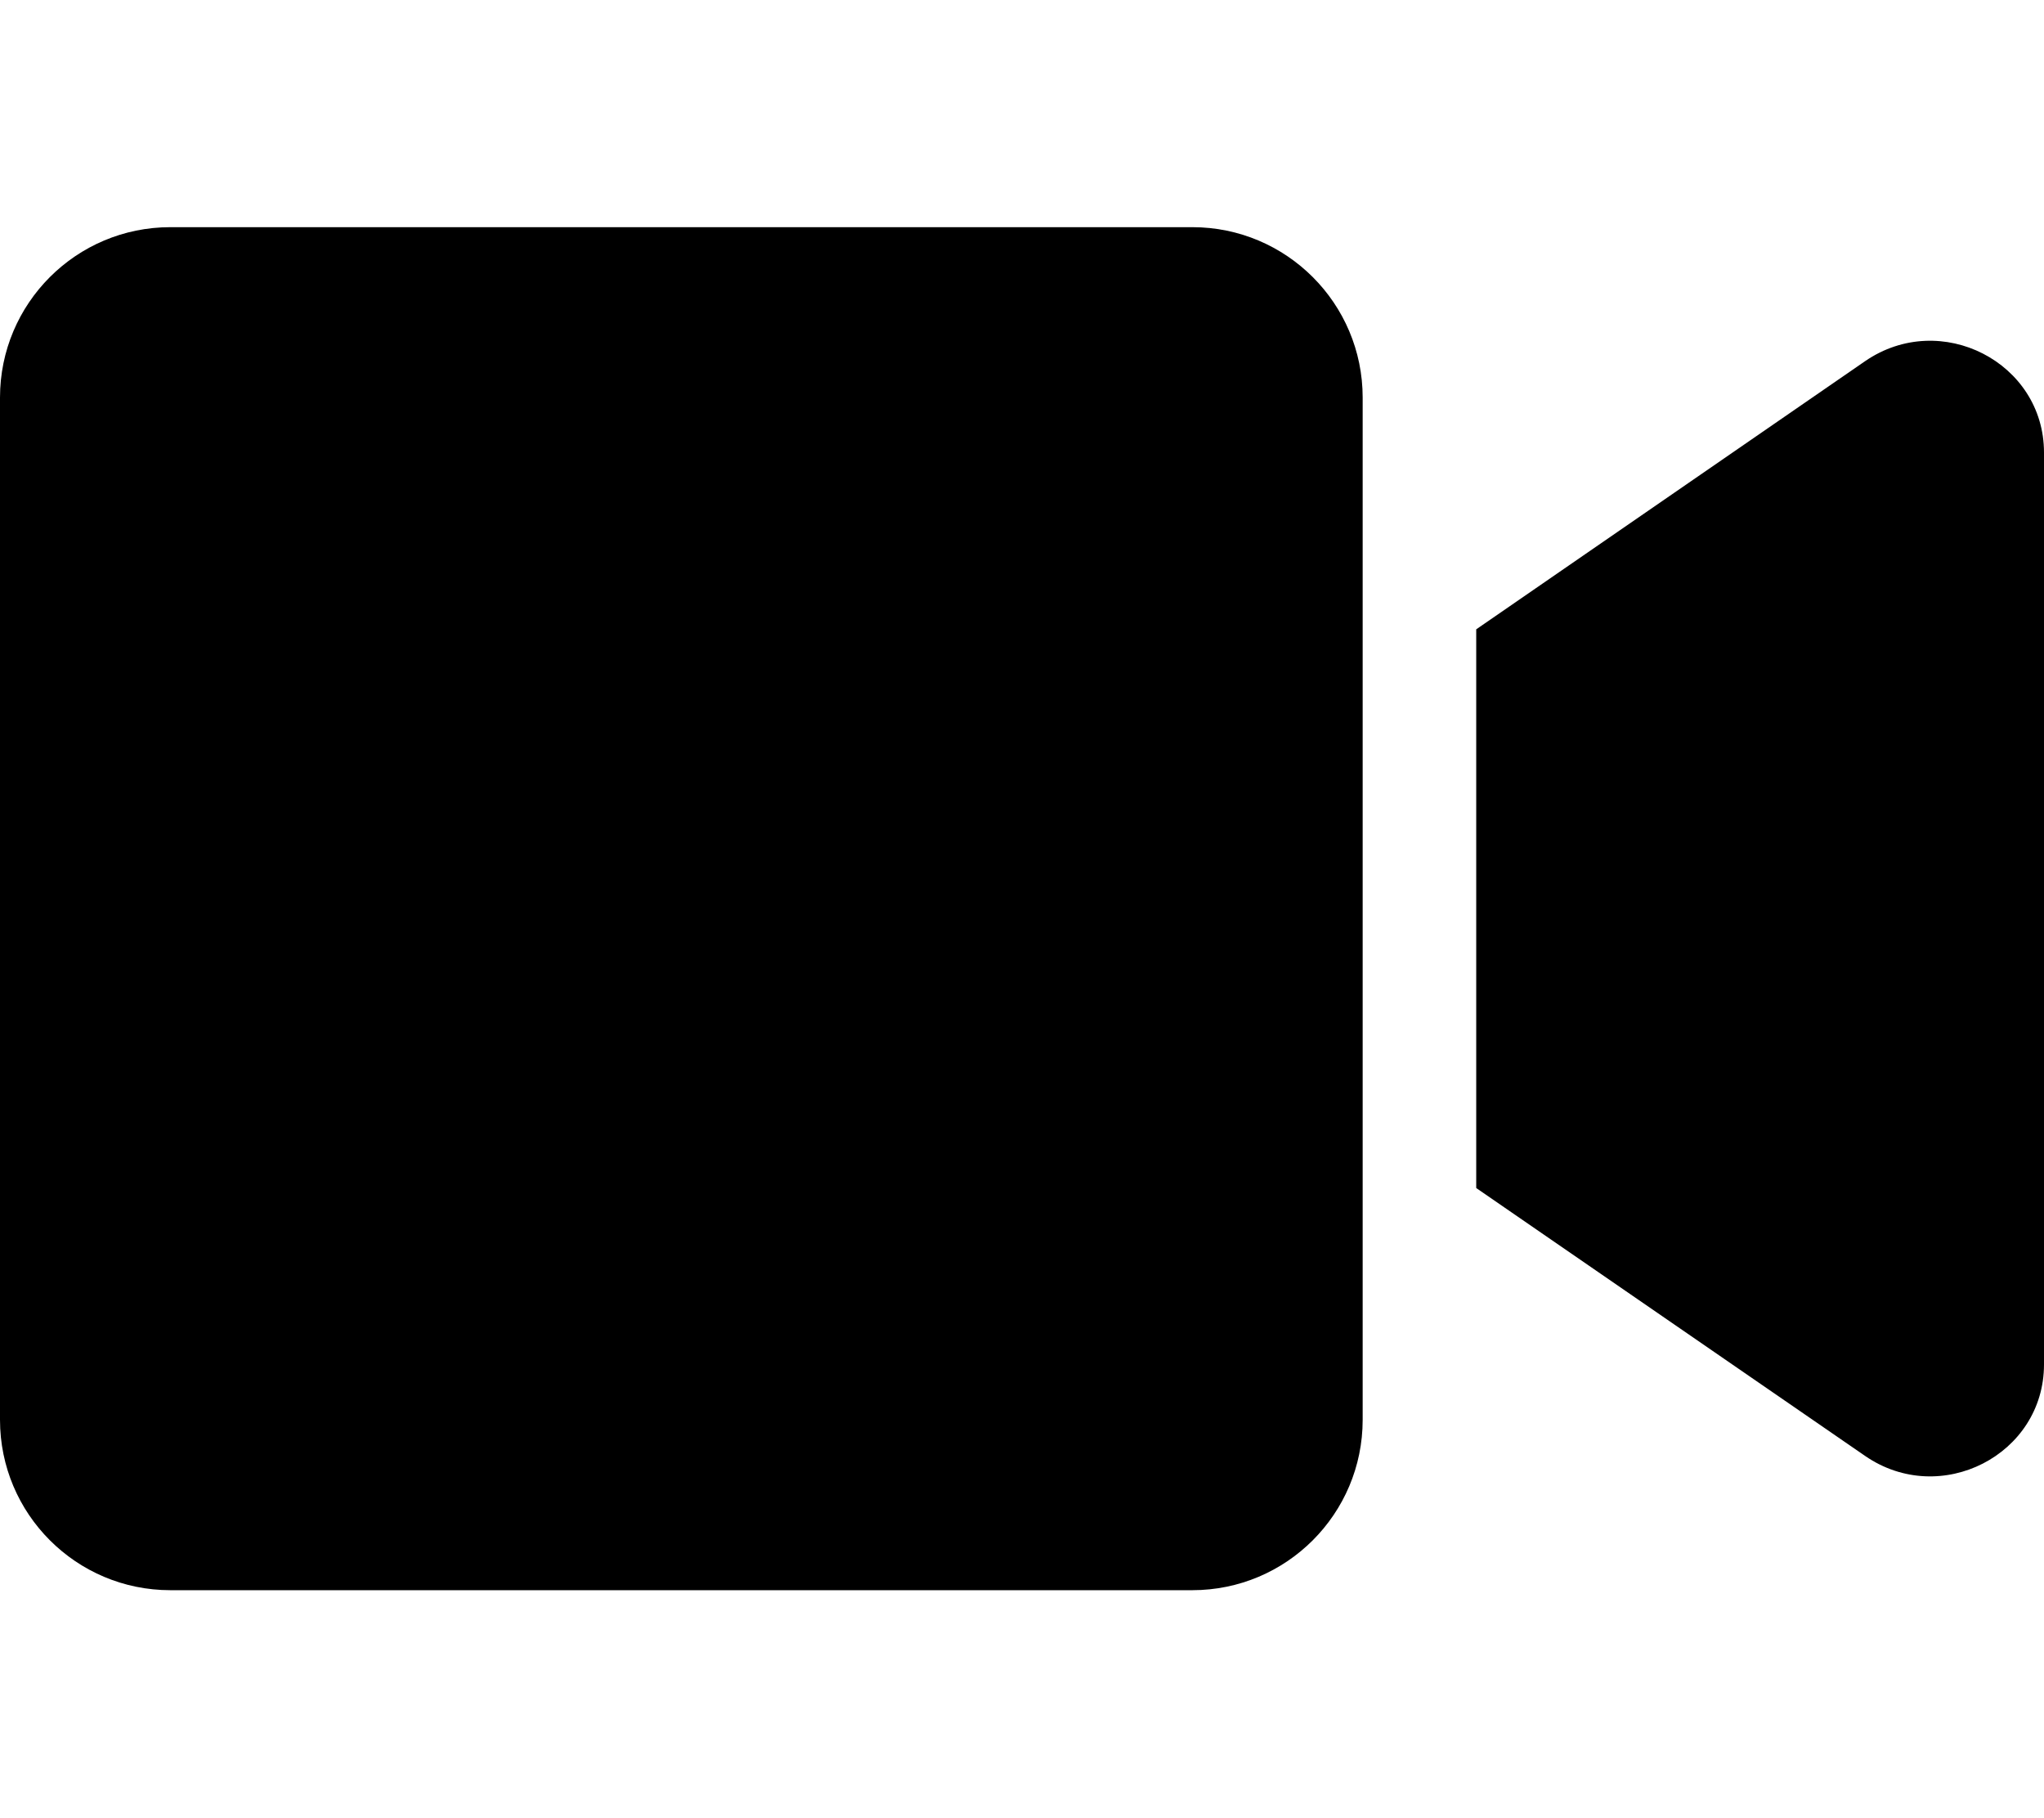
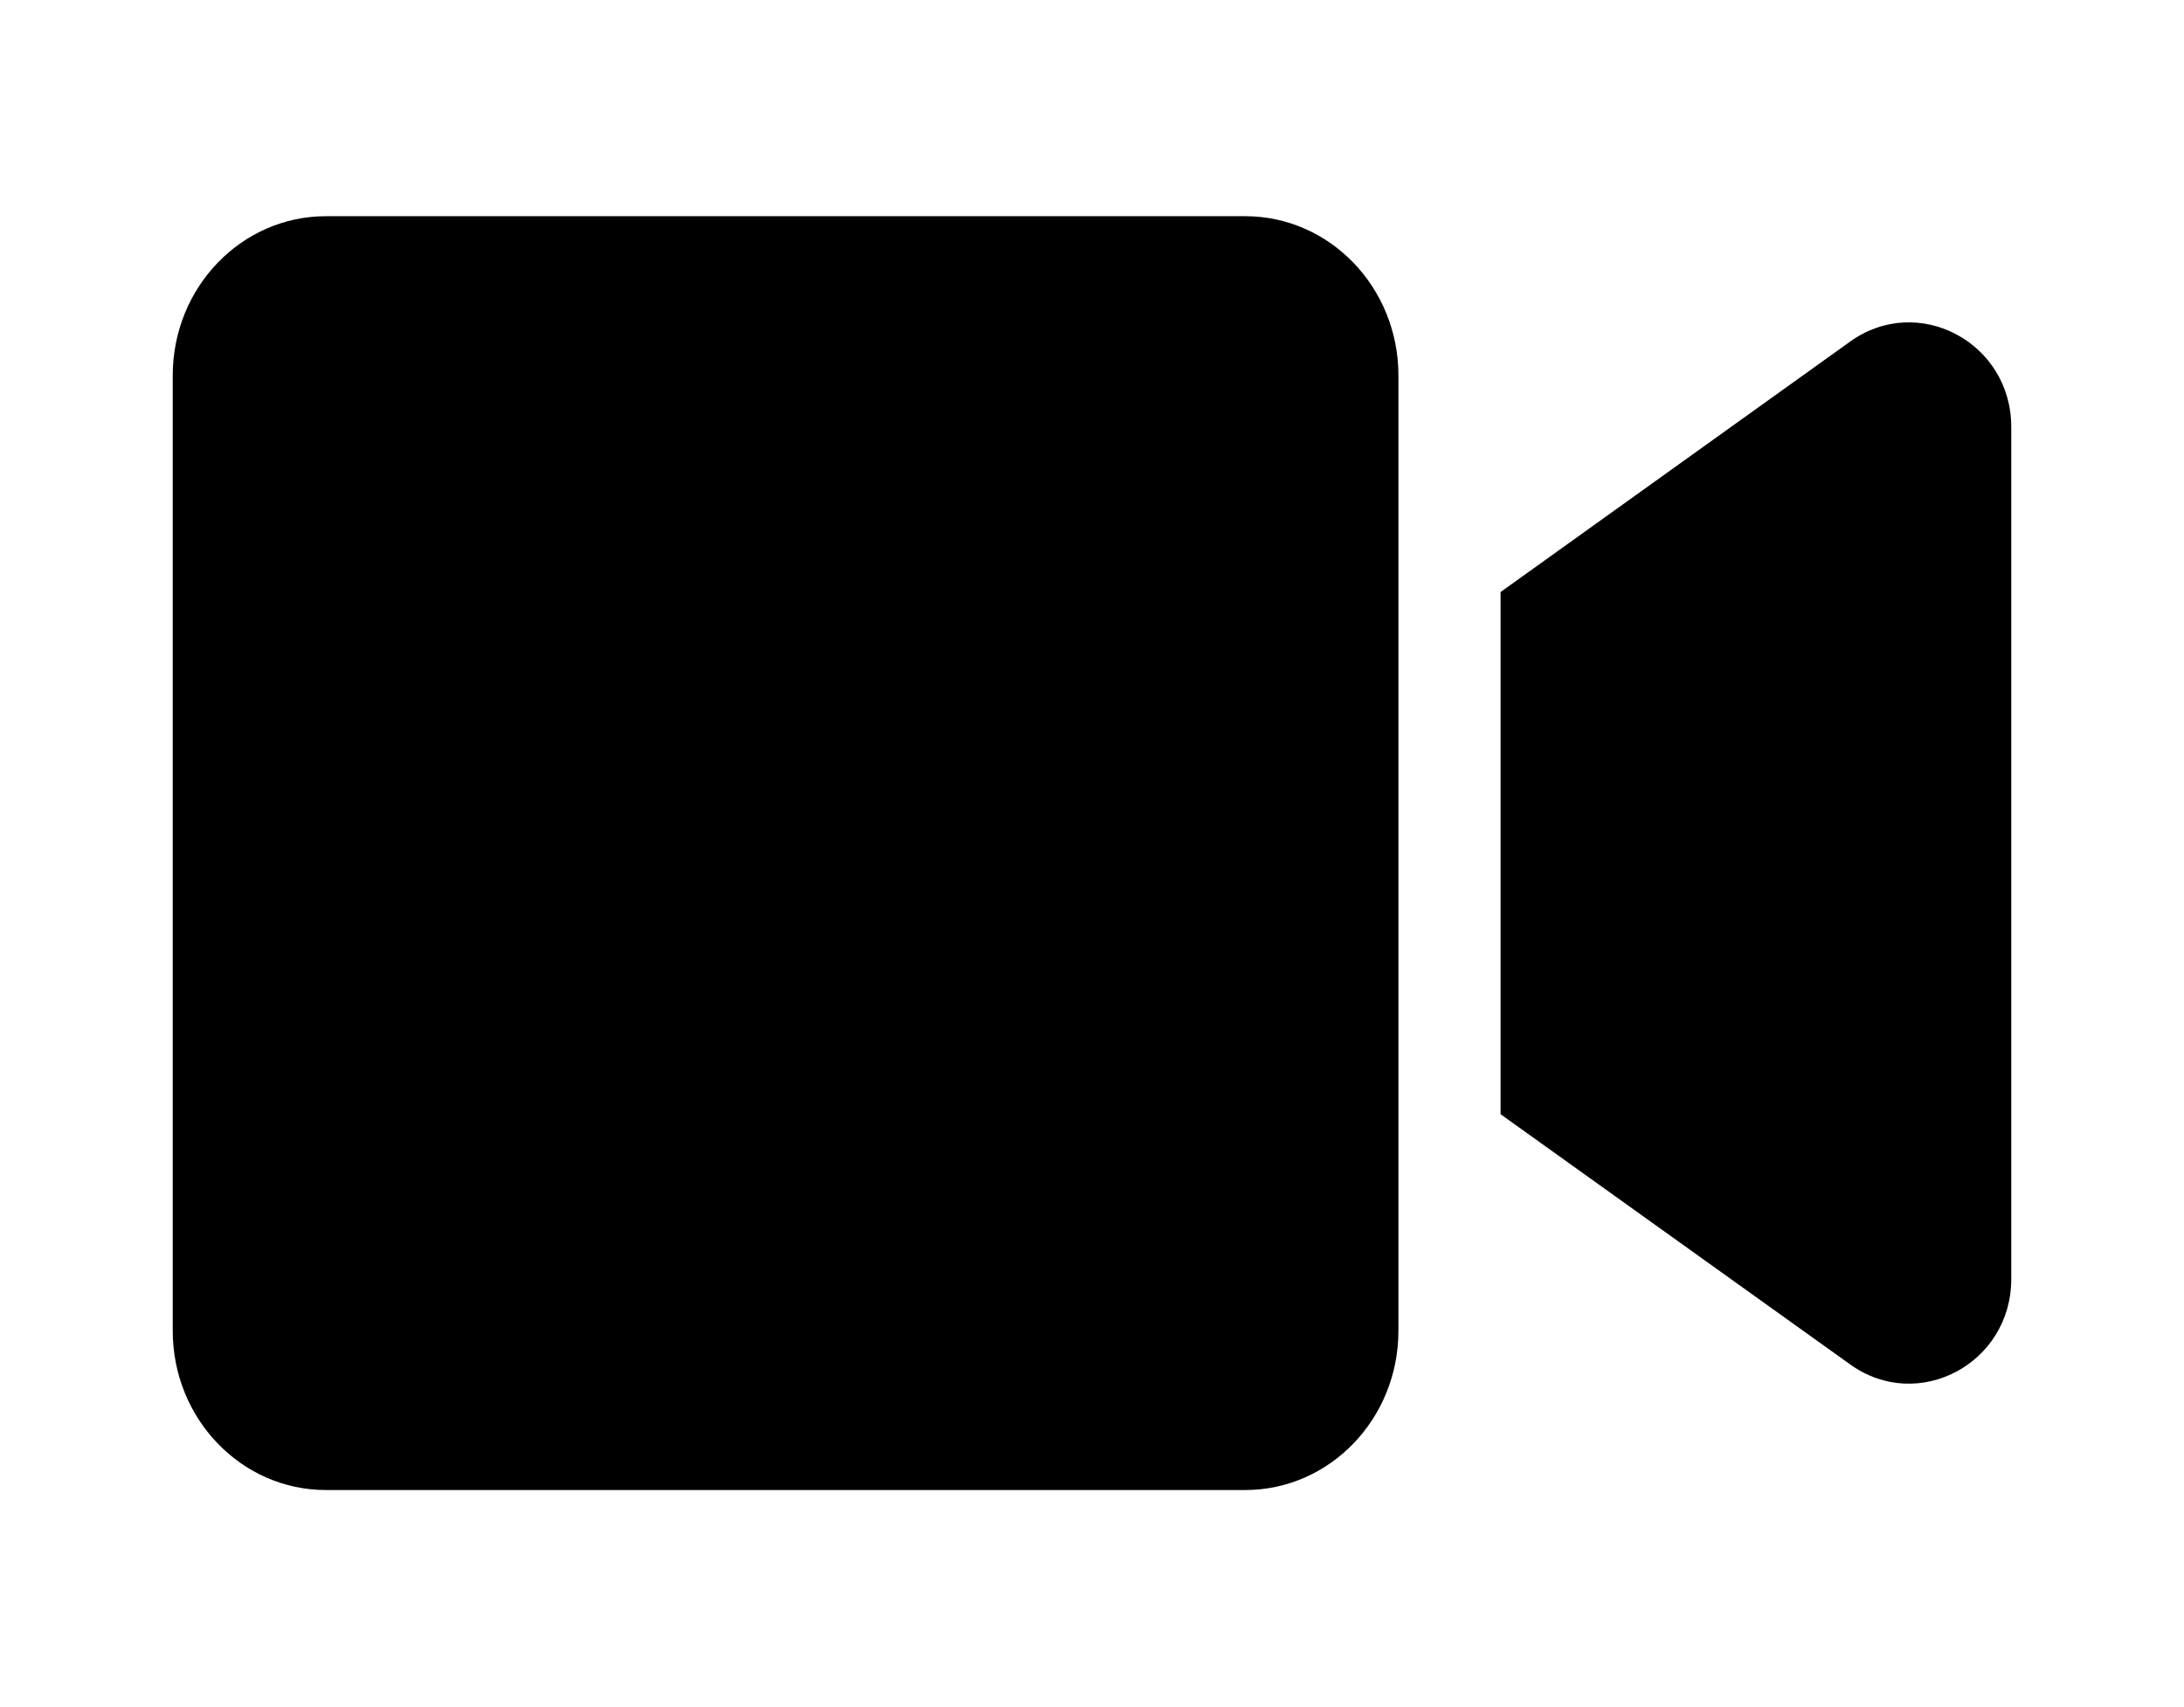
- <svg xmlns="http://www.w3.org/2000/svg" viewBox="0 0 576 512">
-   <path d="M384 112v288c0 26.51-21.49 48-48 48h-288c-26.51 0-48-21.49-48-48v-288c0-26.51 21.49-48 48-48h288C362.5 64 384 85.49 384 112zM576 127.5v256.9c0 25.5-29.17 40.39-50.39 25.79L416 334.7V177.3l109.6-75.56C546.9 87.13 576 102.1 576 127.5z" />
+ <svg xmlns="http://www.w3.org/2000/svg" viewBox="0 0 640 500" version="1.1" id="svg975" width="640" height="500">
+   <defs id="defs979" />
+   <path d="m 409.793,110.017 v 279.966 c 0,25.77 -20.101,46.661 -44.897,46.661 H 95.517 c -24.796,0 -44.897,-20.89 -44.897,-46.661 V 110.017 c 0,-25.77 20.101,-46.661 44.897,-46.661 h 269.38 c 24.787,0 44.897,20.89 44.897,46.661 z m 179.587,15.068 v 249.733 c 0,24.789 -27.284,39.263 -47.132,25.071 L 439.724,326.505 V 173.495 l 102.514,-73.452 c 19.923,-14.202 47.141,0.35 47.141,25.041 z" id="path973-0" style="stroke-width:0.954" />
</svg>
